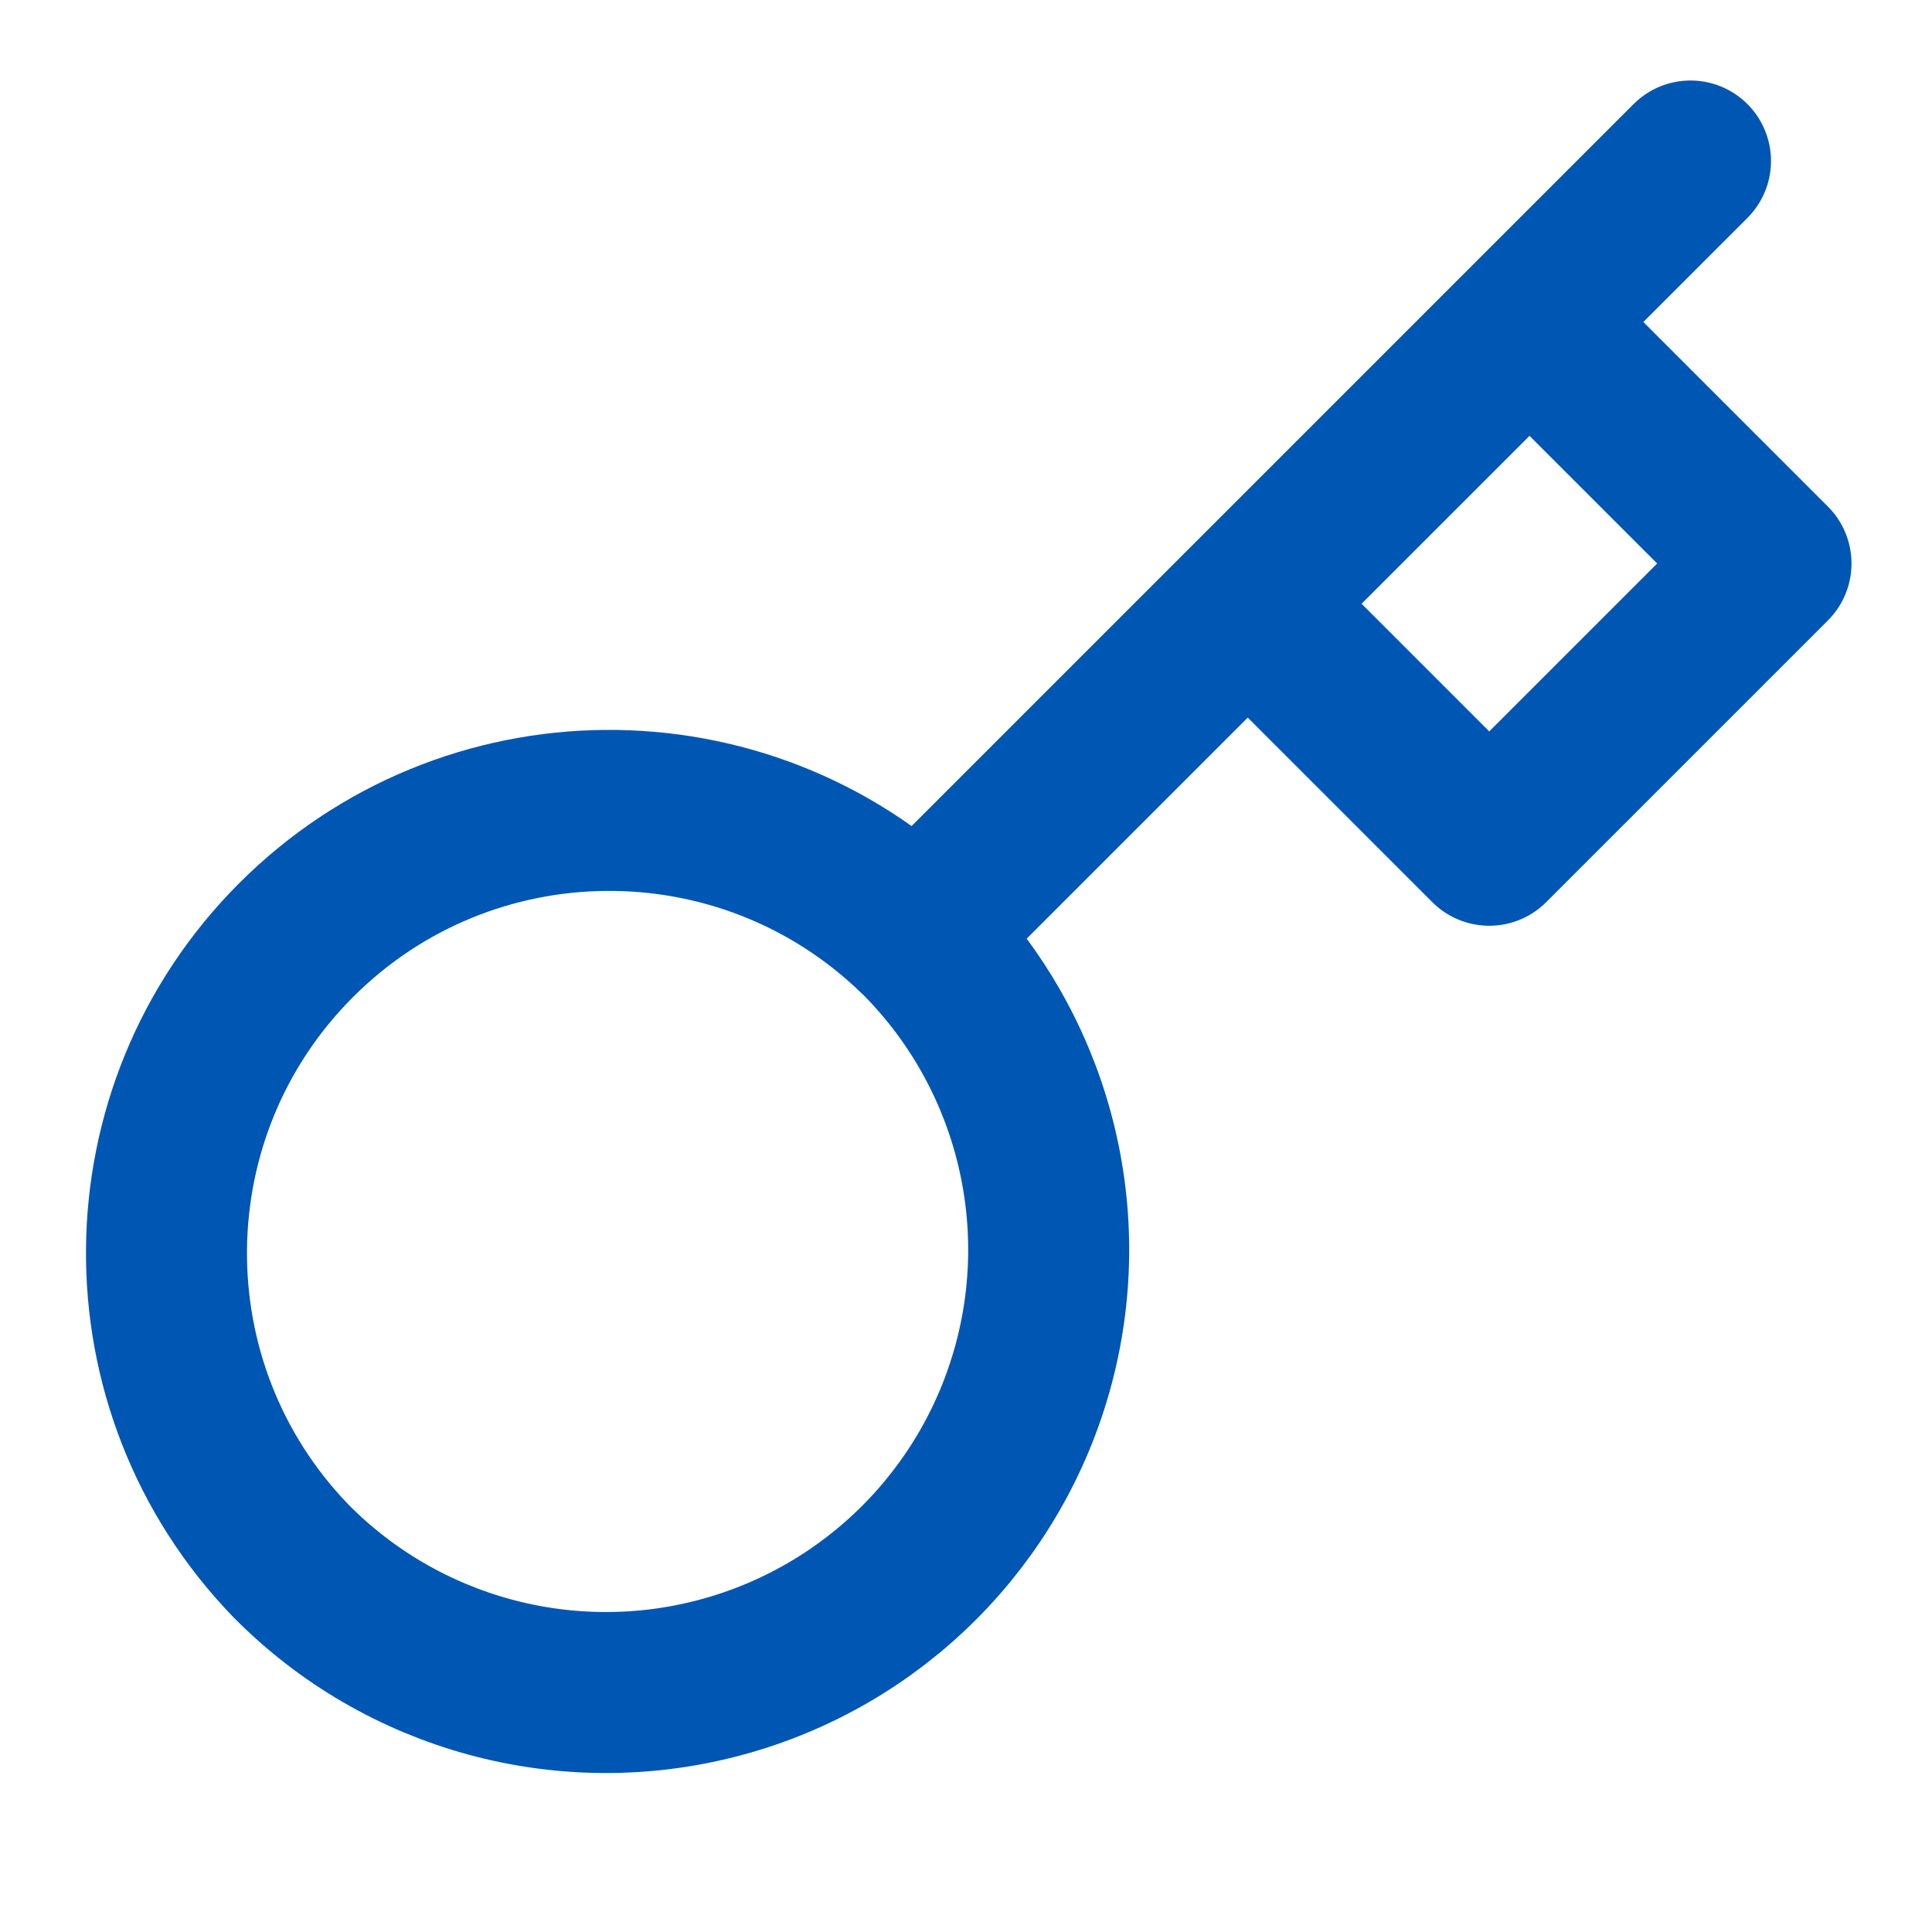
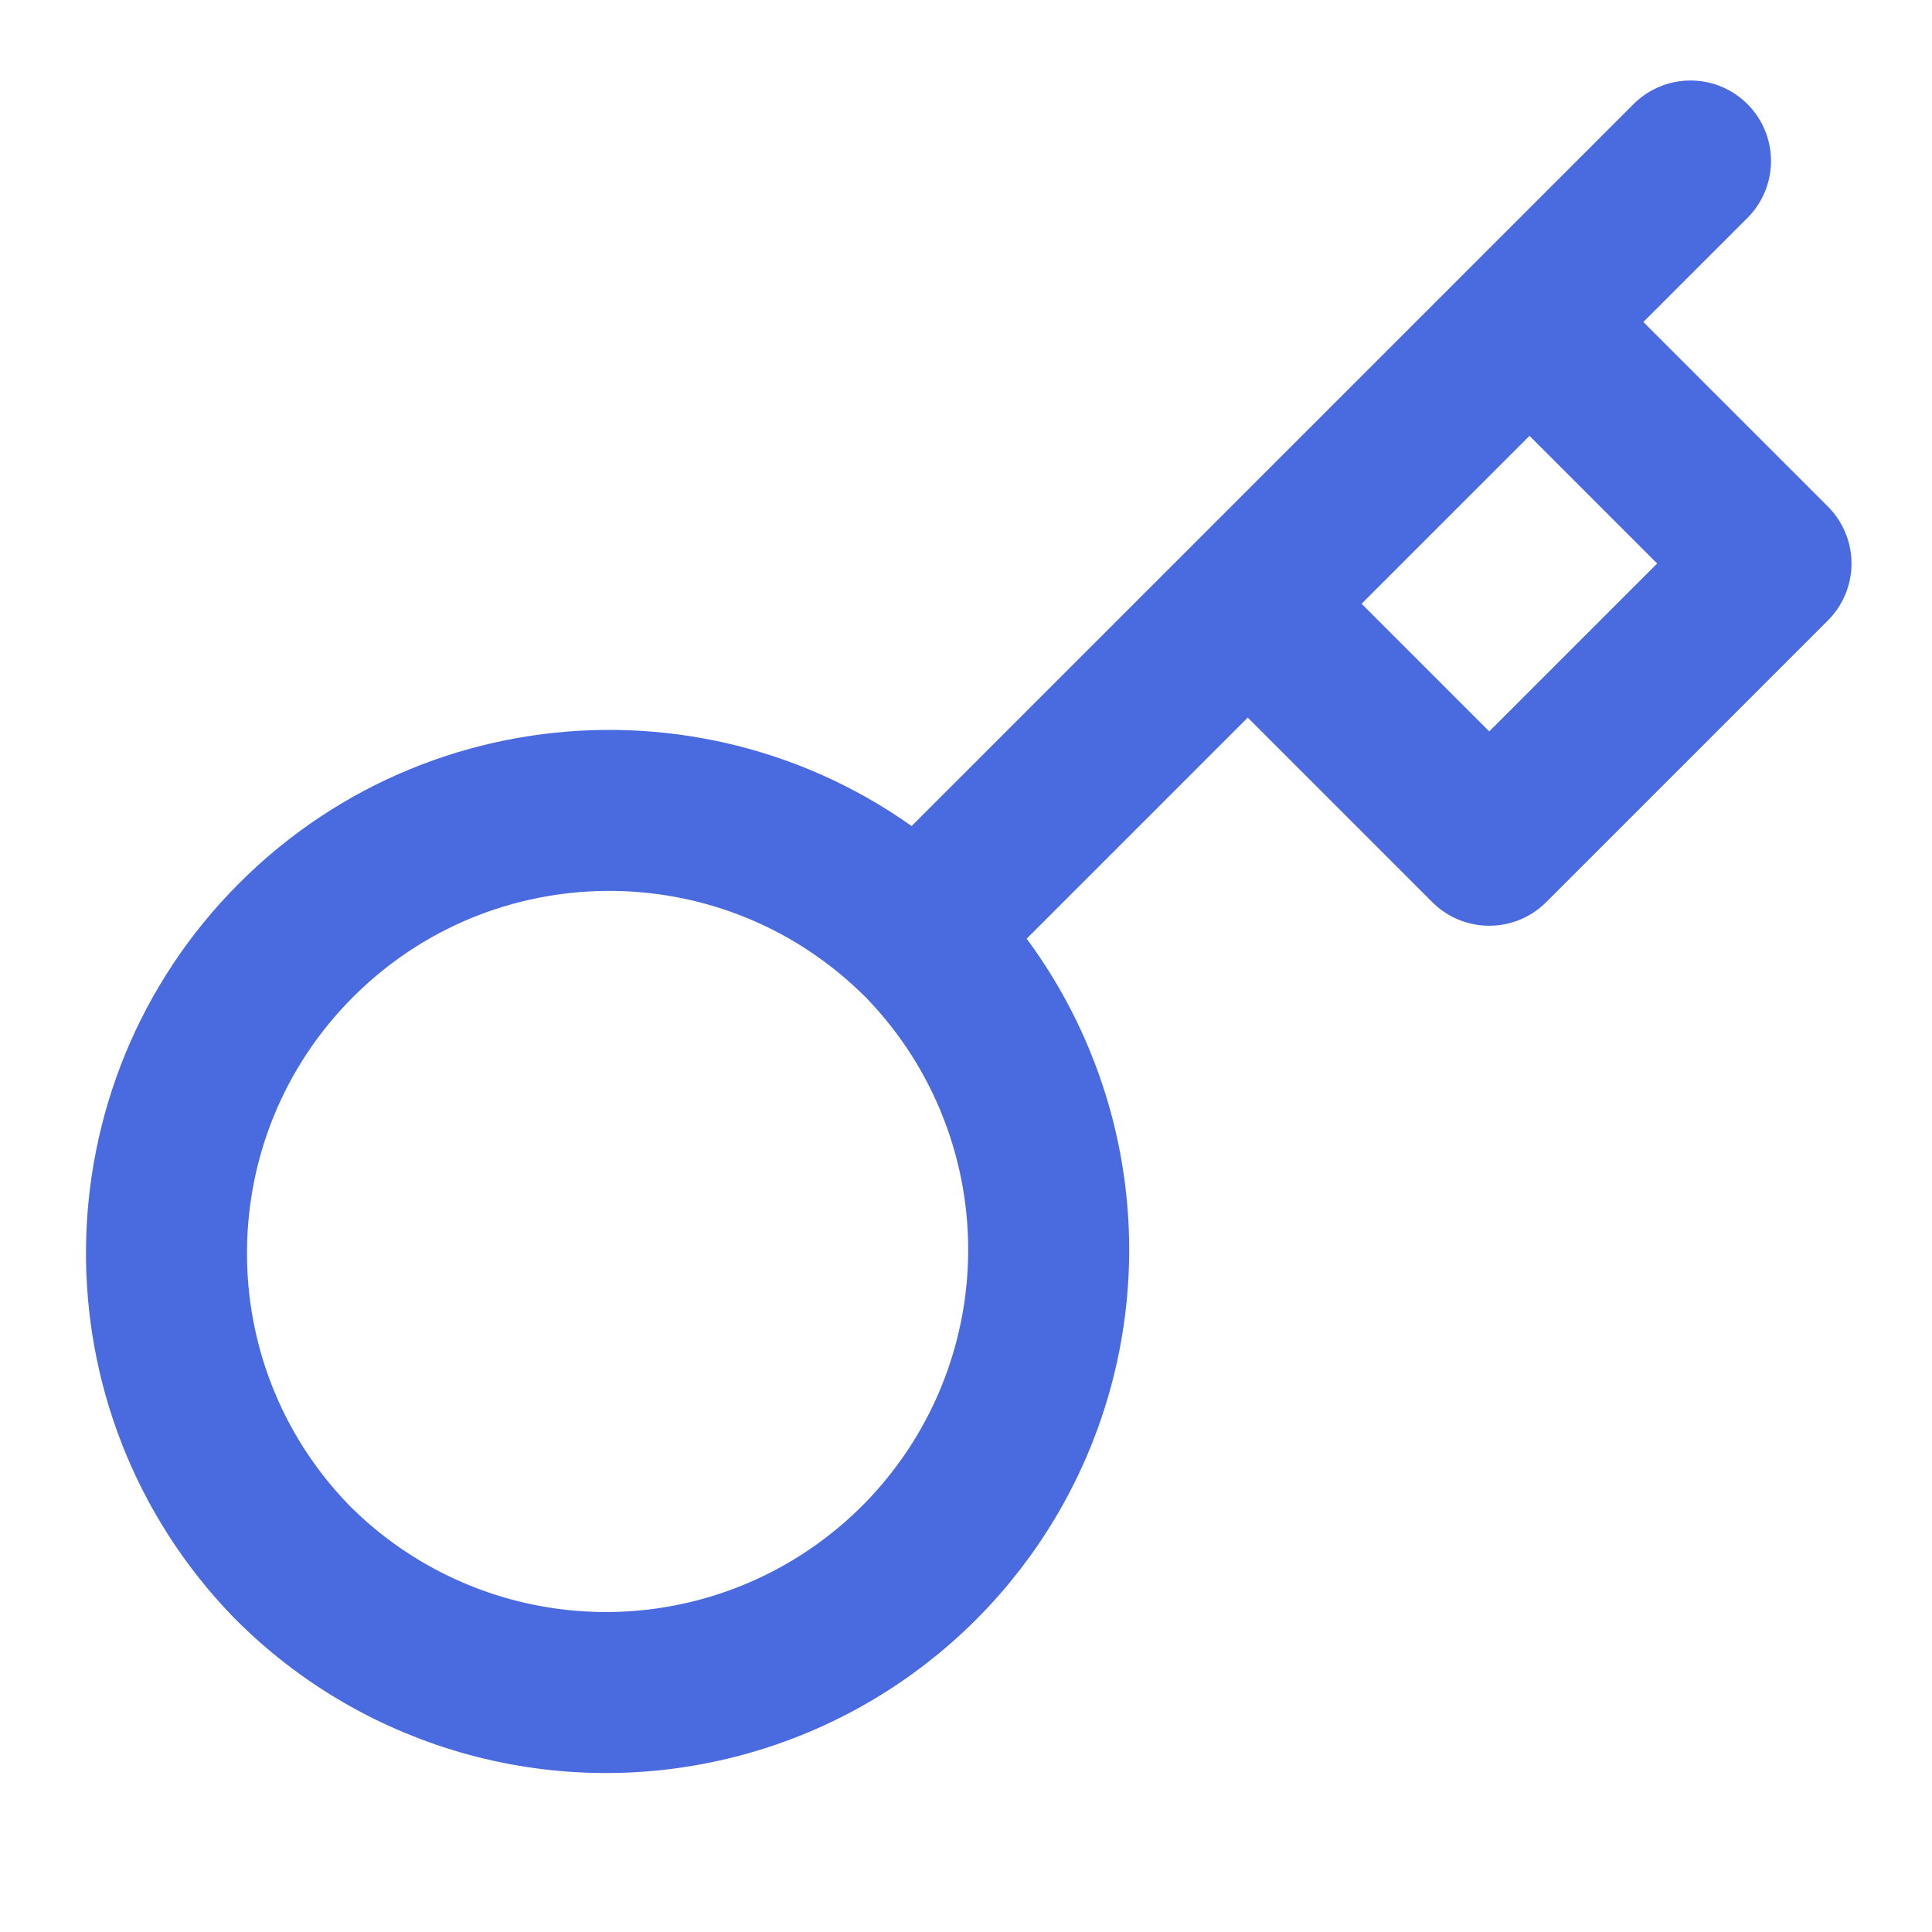
- <svg xmlns="http://www.w3.org/2000/svg" width="40" height="40" viewBox="0 0 24 24" fill="none" stroke="#0056b3" stroke-width="2" stroke-linecap="round" stroke-linejoin="round">
+ <svg xmlns="http://www.w3.org/2000/svg" width="24" height="24" viewBox="0 0 24 24" fill="none" stroke="#4a6bdf" stroke-width="2" stroke-linecap="round" stroke-linejoin="round">
  <path d="M21 2l-2 2m-7.61 7.61a5.5 5.5 0 1 1-7.778 7.778 5.5 5.5 0 0 1 7.777-7.777zm0 0L15.5 7.5m0 0l3 3L22 7l-3-3m-3.5 3.5L19 4" />
</svg>
